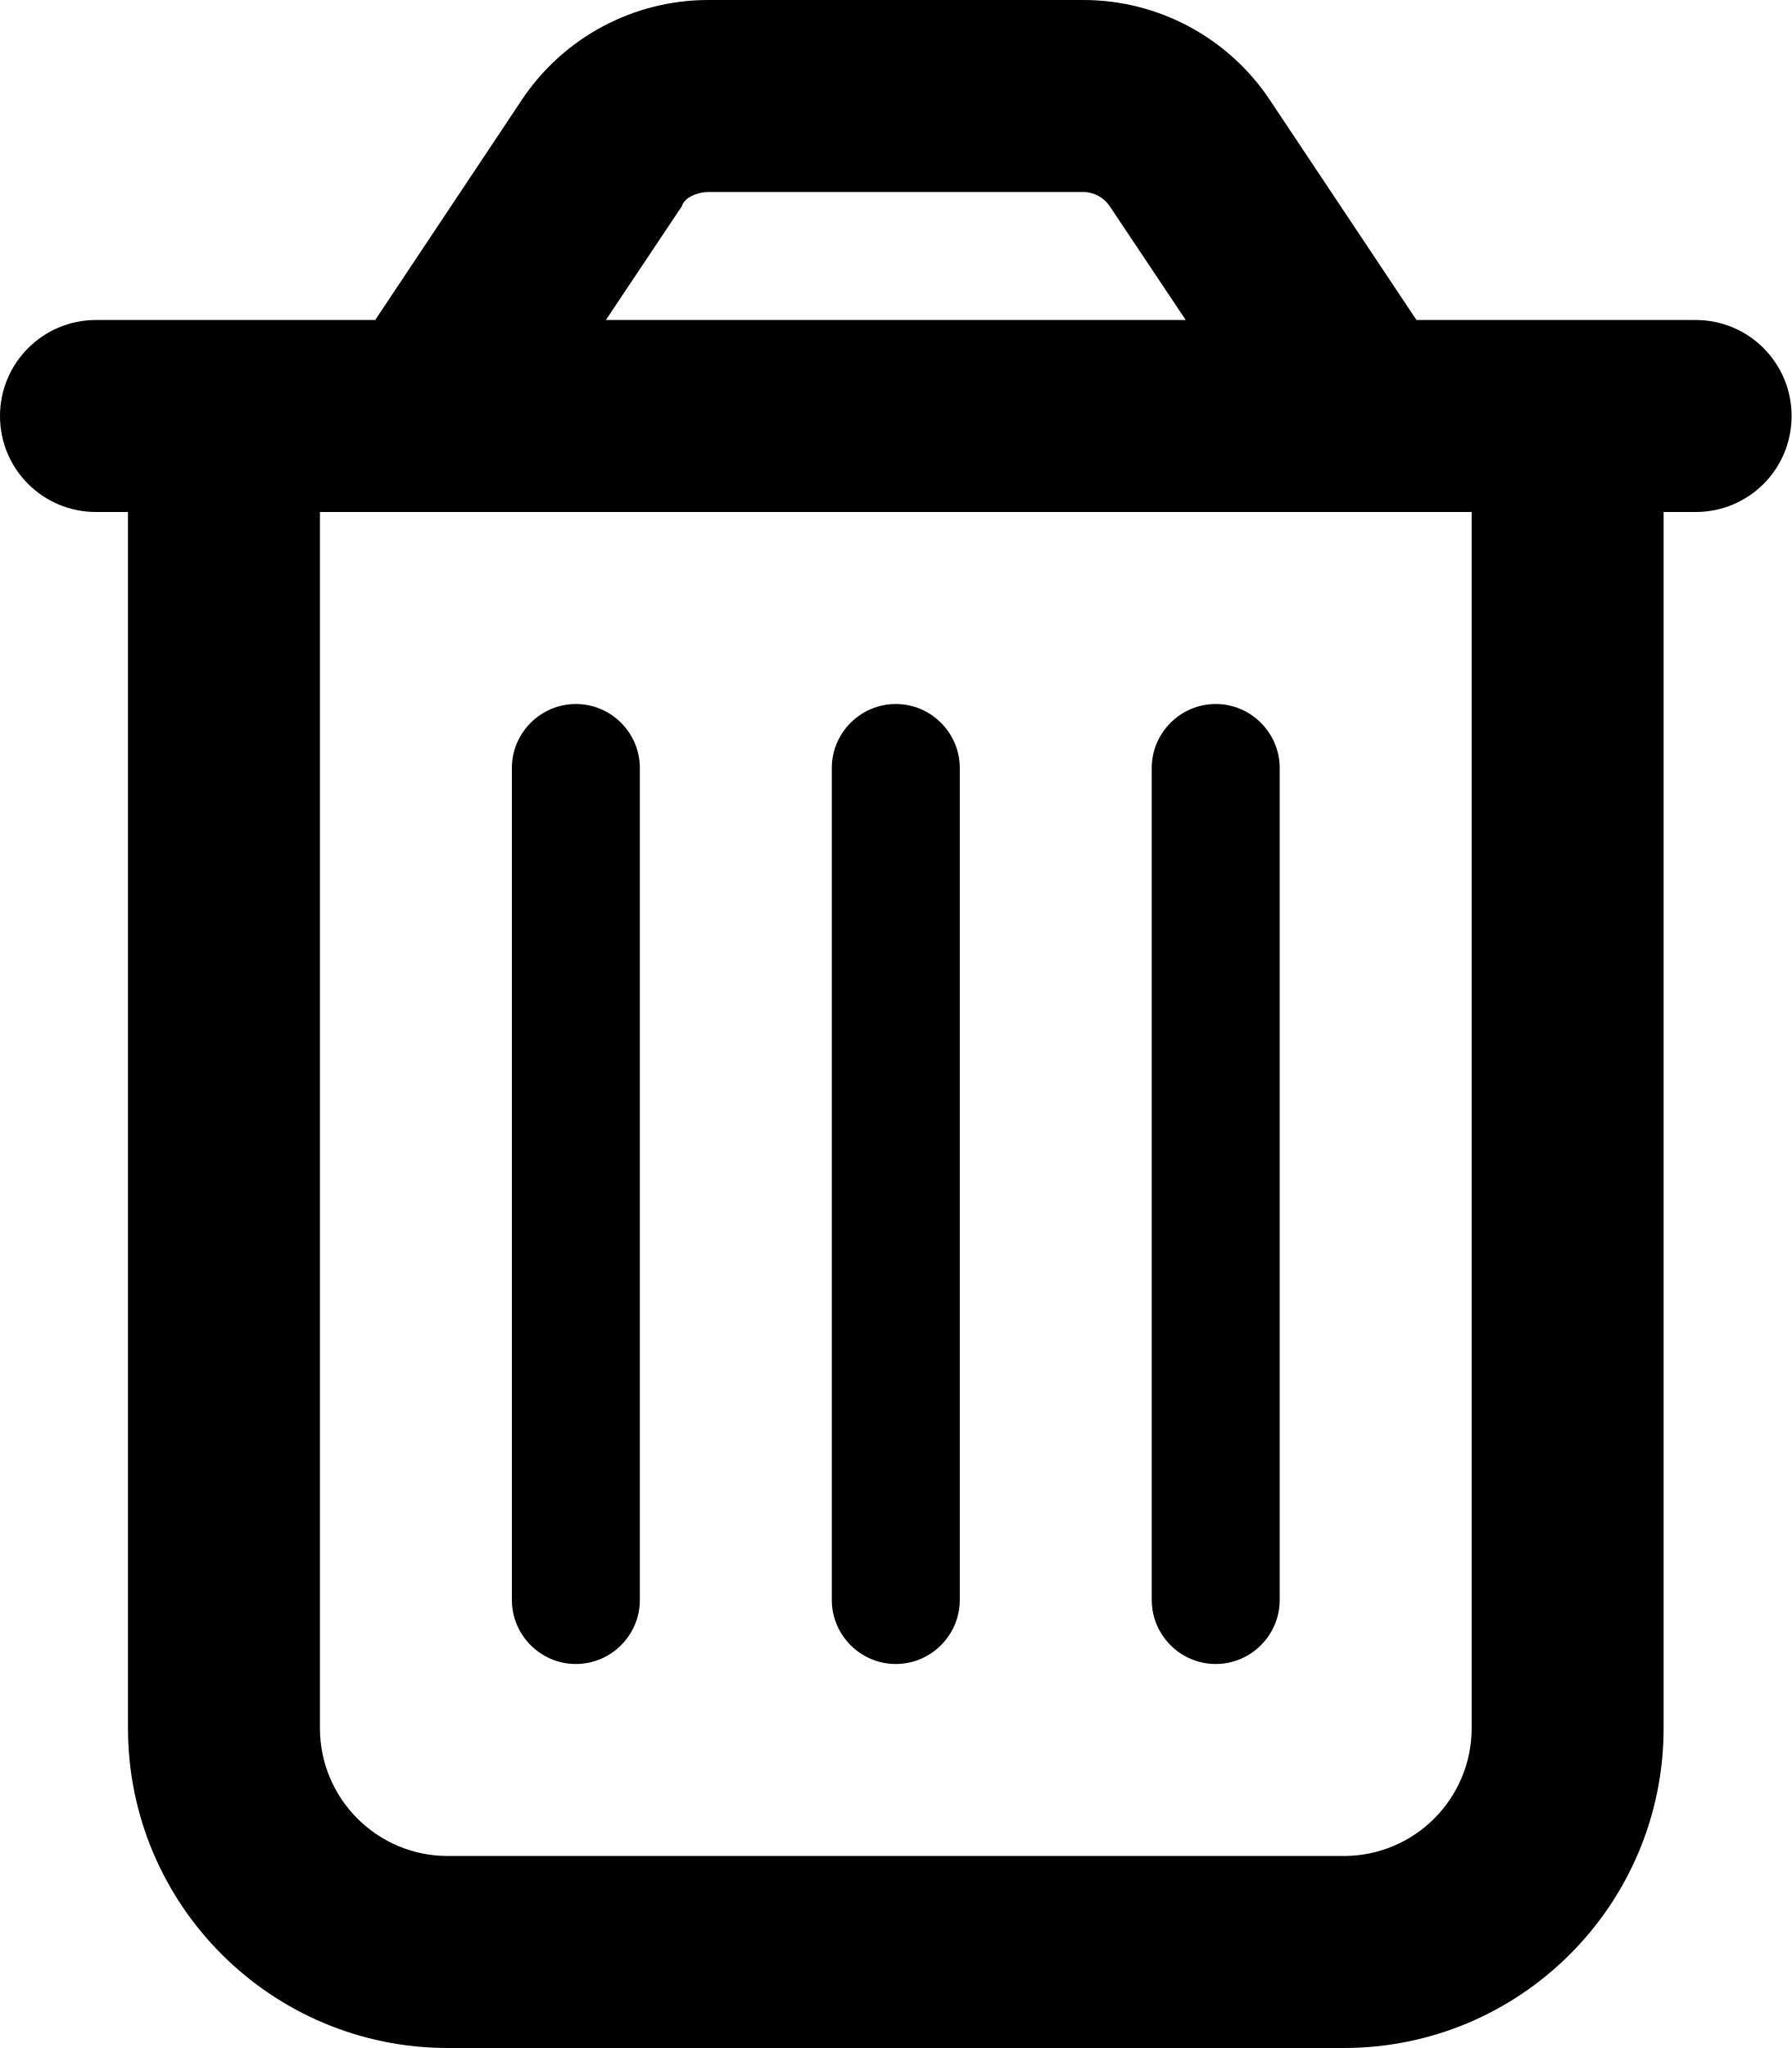
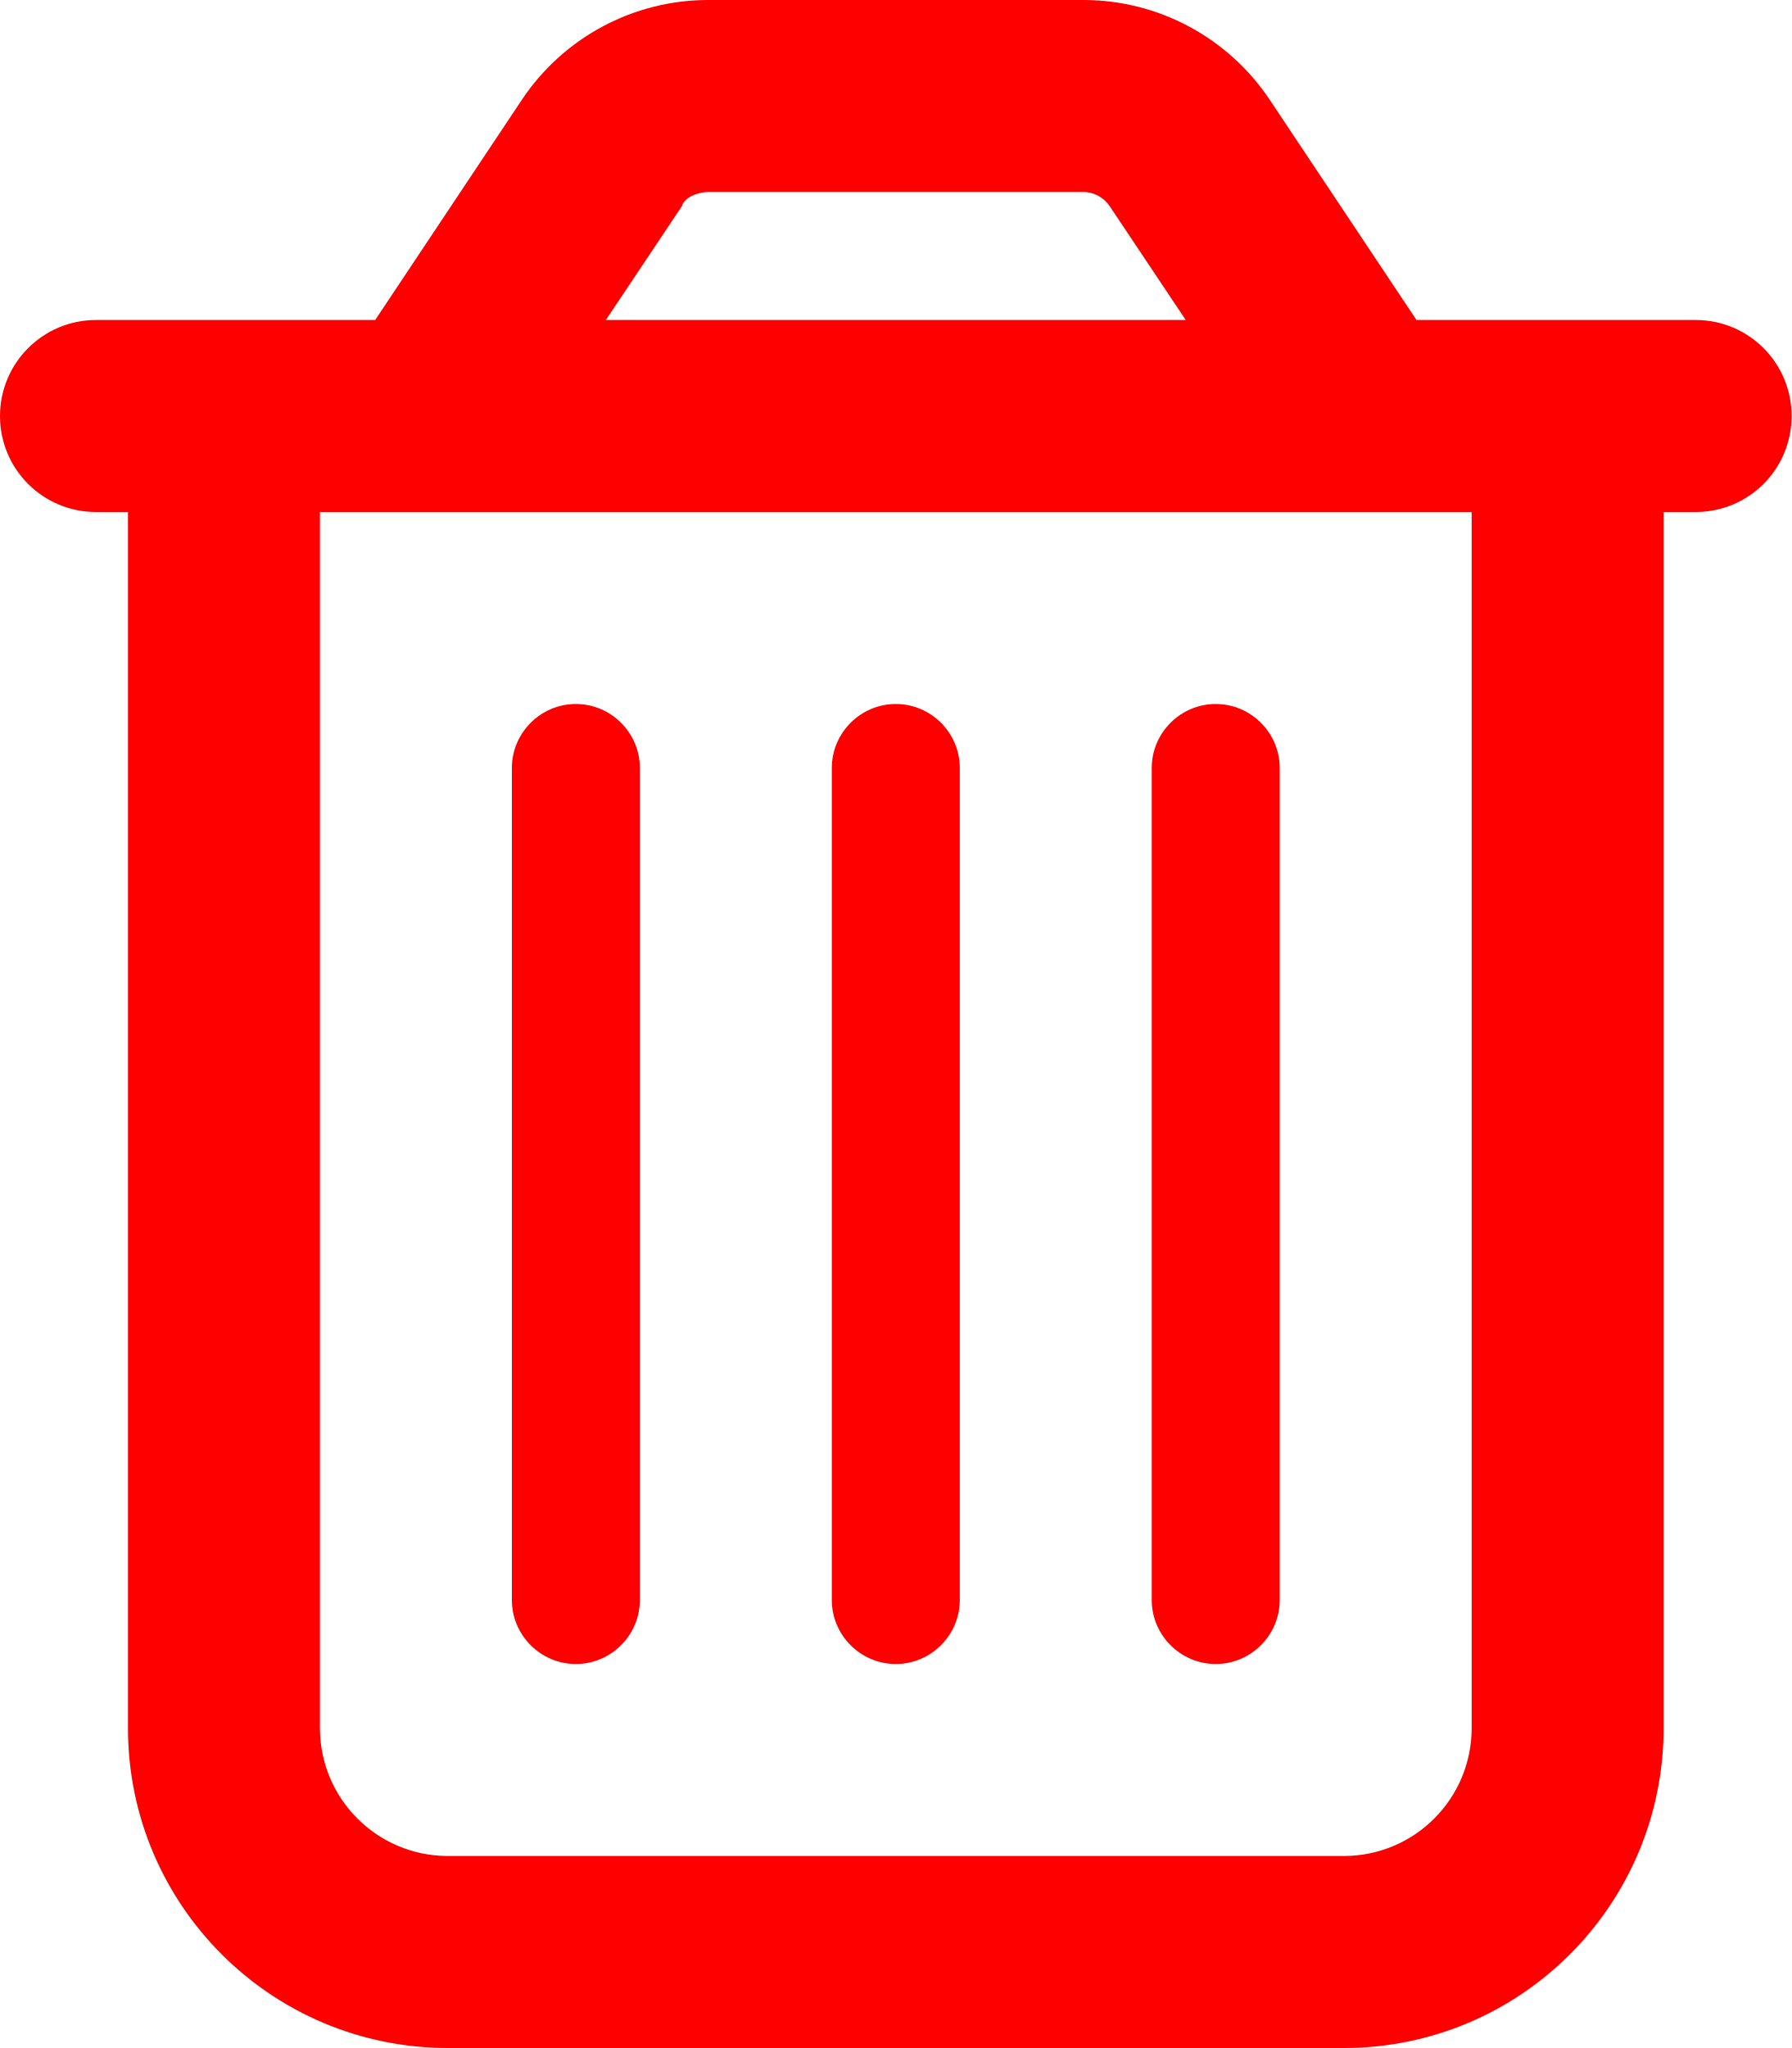
- <svg xmlns="http://www.w3.org/2000/svg" viewBox="0 0 448 512">
+ <svg xmlns="http://www.w3.org/2000/svg" fill="red" viewBox="0 0 448 512">
  <path d="M160 400C160 408.8 152.8 416 144 416C135.2 416 128 408.8 128 400V192C128 183.2 135.2 176 144 176C152.8 176 160 183.2 160 192V400zM240 400C240 408.8 232.8 416 224 416C215.2 416 208 408.8 208 400V192C208 183.2 215.2 176 224 176C232.8 176 240 183.2 240 192V400zM320 400C320 408.8 312.8 416 304 416C295.2 416 288 408.8 288 400V192C288 183.2 295.2 176 304 176C312.8 176 320 183.2 320 192V400zM317.5 24.94L354.2 80H424C437.3 80 448 90.75 448 104C448 117.3 437.3 128 424 128H416V432C416 476.2 380.2 512 336 512H112C67.82 512 32 476.2 32 432V128H24C10.75 128 0 117.3 0 104C0 90.75 10.75 80 24 80H93.82L130.5 24.94C140.9 9.357 158.4 0 177.1 0H270.9C289.6 0 307.1 9.358 317.5 24.94H317.5zM151.5 80H296.5L277.5 51.56C276 49.34 273.5 48 270.9 48H177.1C174.5 48 171.1 49.34 170.5 51.56L151.5 80zM80 432C80 449.7 94.33 464 112 464H336C353.7 464 368 449.7 368 432V128H80V432z" />
</svg>
